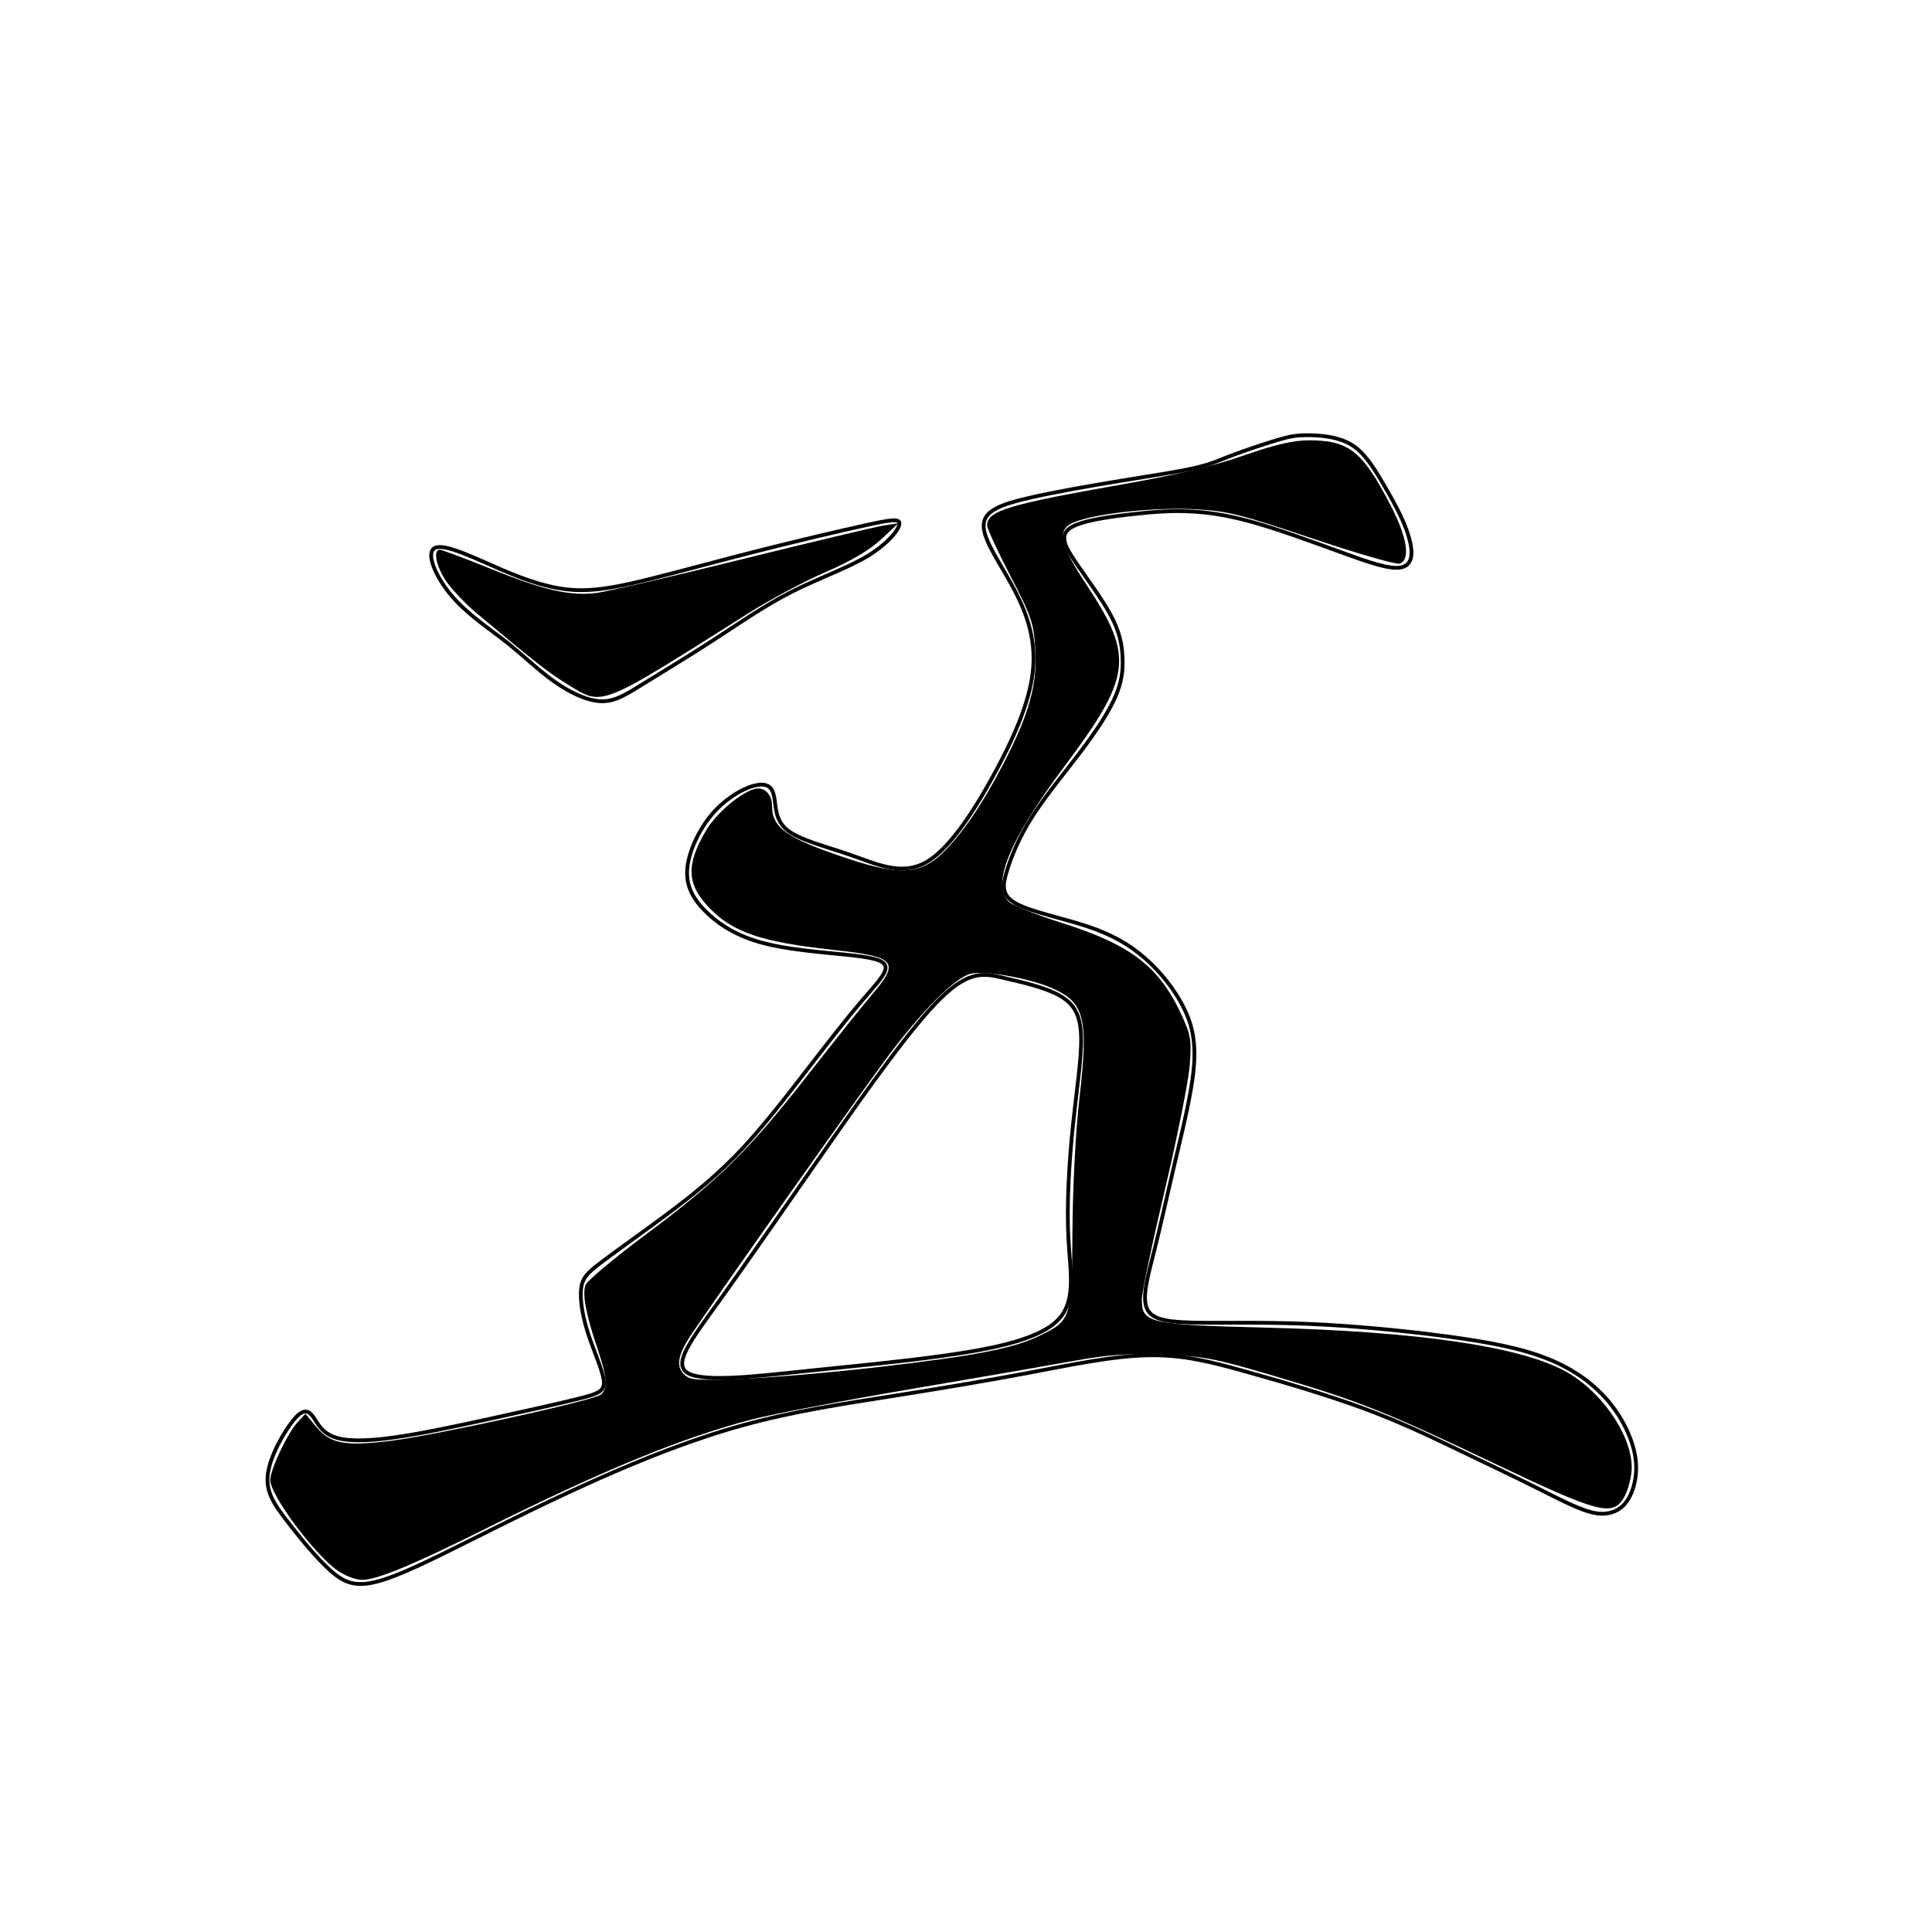
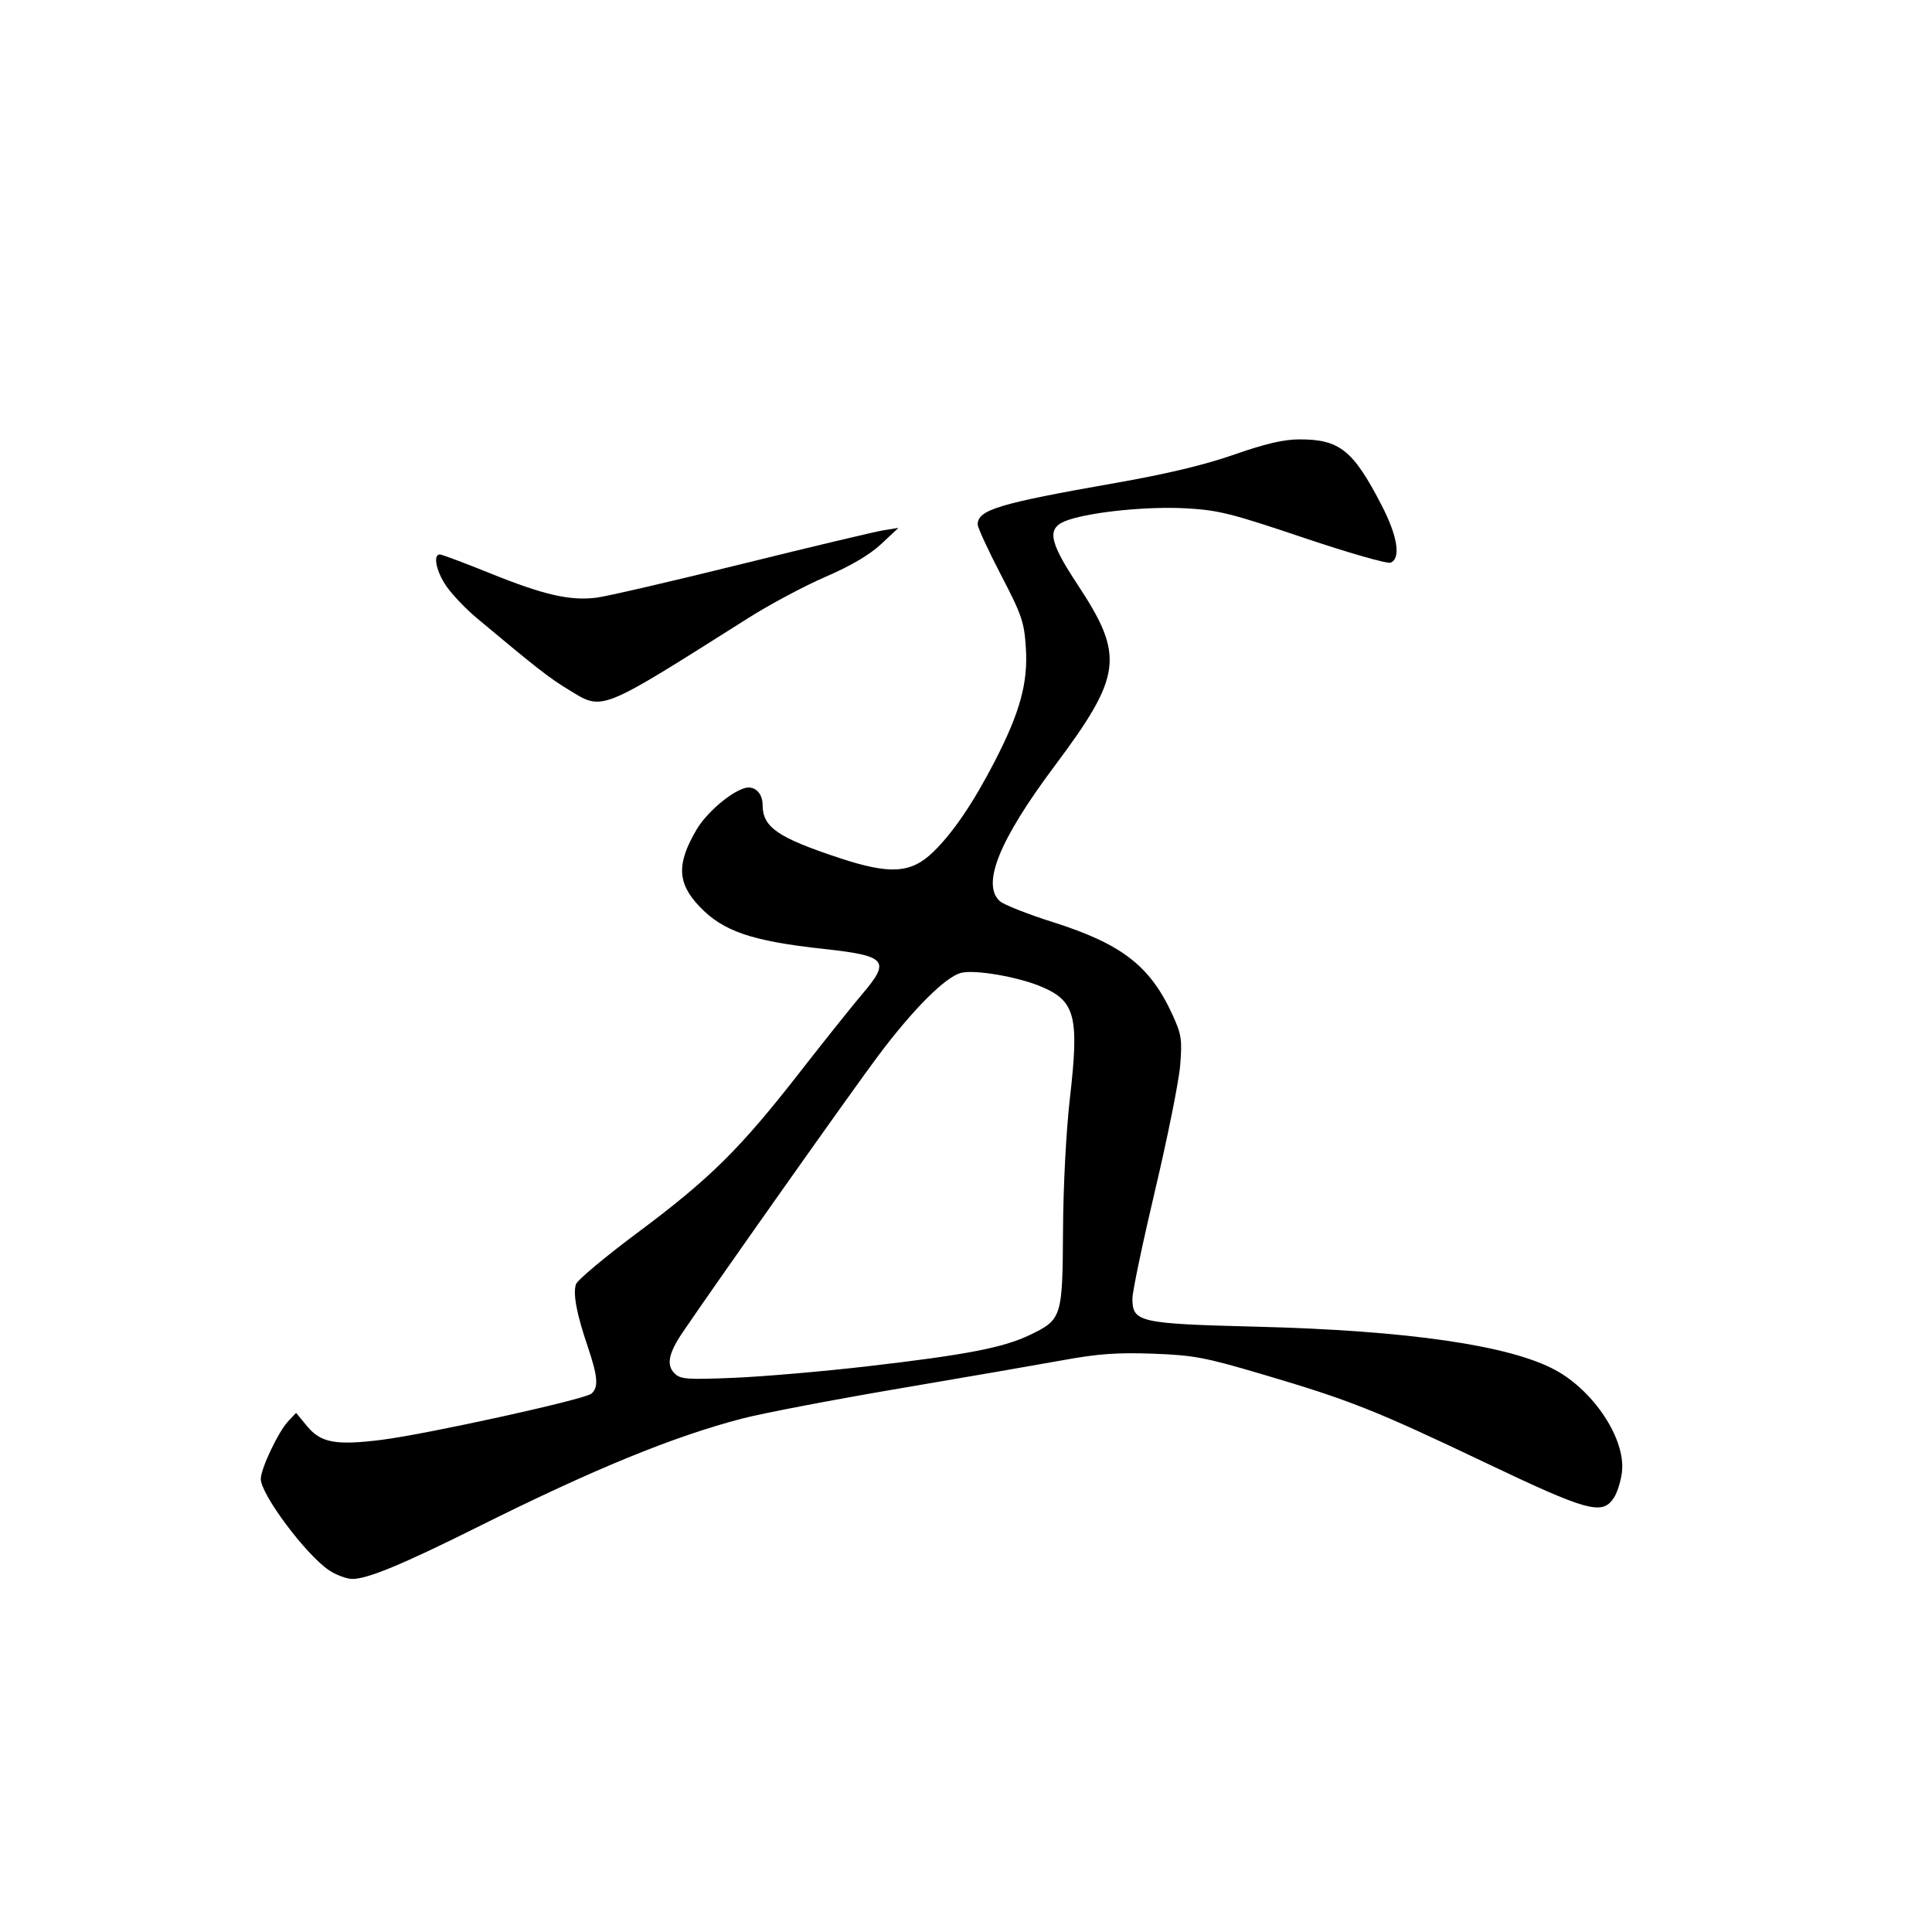
<svg xmlns="http://www.w3.org/2000/svg" width="512" height="512" viewBox="0 0 512 512" version="1.1" id="svg35">
  <defs id="defs29">
-   </defs>
+     </defs>
  <g id="layer1" transform="translate(0,-161.5333)" />
-   <path style="fill:none;stroke:#000000;stroke-width:1px;stroke-linecap:butt;stroke-linejoin:miter;stroke-opacity:1" d="M 115.333,145.167 C 118,144 126,148 132.95,150.983 139.9,153.967 146.001,156 152.1,156.348 158.199,156.695 164.668,155.333 172.667,153.333 180.666,151.333 190.335,148.666 200.639,146.046 210.943,143.425 222.668,140.666 229.501,139.166 236.334,137.667 238.668,137.333 238.335,138.999 238.002,140.664 235.001,144.332 229.667,147.5 224.332,150.667 216.668,153.333 209.501,157 202.333,160.667 195.668,165.333 189.001,169.666 182.333,174 175.668,177.999 170.834,180.999 166.001,184 163.001,185.999 159.167,185.833 155.332,185.666 150.667,183.334 146.5,180.333 142.333,177.333 138.667,173.667 134,170 129.334,166.333 123.667,162.667 119.5,157.666 115.333,152.666 112.666,146.333 115.333,145.167 Z" id="path48" />
-   <path style="fill:none;stroke:#000000;stroke-width:1px;stroke-linecap:butt;stroke-linejoin:miter;stroke-opacity:1" d="M 260.667,139.333 C 260.668,135.333 265.335,133.666 272.5,132 279.665,130.334 289.334,128.666 297.639,127.312 305.944,125.958 312.334,125 316.668,124 321.001,123 323.001,121.999 326.5,120.667 329.998,119.334 335.001,117.666 338.334,116.666 341.667,115.667 343.334,115.333 346.488,115.332 349.641,115.331 354.334,115.667 357.833,117.666 361.333,119.666 363.666,123.333 366.333,127.833 369,132.333 372,137.666 373.317,142.164 374.634,146.663 374.333,149.666 371.385,150.351 368.437,151.036 362.667,149 355.333,146.333 348,143.667 339.001,140.334 331.834,138.333 324.667,136.333 319.334,135.667 314.501,135.5 309.667,135.333 305.334,135.667 299.5,136.333 293.666,137 286.334,138 283.501,140 280.667,142 282.333,145 285.167,149.167 288,153.334 292,158.667 294.333,163 296.667,167.333 297.333,170.666 297.483,174.165 297.634,177.663 297.333,180.666 295.5,184.833 293.666,189 290.334,193.999 286.167,199.5 282,205 277.001,210.999 273.501,216.499 270,222 268,226.999 266.834,230.833 265.667,234.666 265.333,237.332 269.336,239.5 273.338,241.668 281.667,243.333 288.167,245.5 294.667,247.667 299.334,250.334 303.5,254 307.666,257.666 311.333,262.333 313.667,267 316,271.666 317,276.333 316.333,283.333 315.667,290.334 313.334,299.665 311.334,308.166 309.333,316.666 307.667,324.332 306,330.999 304.333,337.666 302.667,343.332 303.834,346.5 305.002,349.667 309.001,350.333 316.333,350.5 323.666,350.667 334.334,350.333 346.5,350.833 358.666,351.333 372.334,352.667 383.501,354.167 394.667,355.667 403.334,357.333 410.334,360.167 417.333,363 422.667,367 426.5,371.666 430.333,376.333 432.666,381.666 433.382,386.137 434.098,390.607 433,394.999 431.3,397.599 429.6,400.2 426.668,401.666 422.833,400.999 418.998,400.332 414,397.667 407.732,394.531 401.463,391.395 393.667,387.667 386,384 378.333,380.333 370.667,376.667 361.167,373.167 351.667,369.667 340.334,366.334 330.637,363.615 320.94,360.897 313.667,359 304.334,359.167 295,359.333 284.001,361.666 272.501,363.833 261,366 249.001,368 236.334,370 223.667,372 210.334,374 197.001,377.667 183.667,381.333 170.335,386.666 158.067,392.133 145.8,397.6 134.335,403.333 124.267,408.366 114.2,413.4 105.668,417.666 99.834,419.166 94,420.667 91,419.334 87.333,416 83.666,412.666 79.333,407.333 76,403 72.667,398.667 70.333,395.333 71,390.5 71.667,385.666 75.334,379.332 77.795,376.323 80.255,373.314 81.667,373.667 82.909,375.367 84.15,377.066 85,379.333 88.168,380.666 91.335,382 96.668,382 104,381 111.333,380 120.668,378 129.834,376 139,374 148.001,372 153.334,370.666 158.668,369.333 160.335,368.666 160.001,365.835 159.668,363.003 157.333,358 155.833,353.333 154.333,348.666 153.667,344.332 154,341.499 154.334,338.666 155.668,337.332 159.166,334.667 162.664,332.002 168.334,327.999 174.667,323.333 181,318.667 188.001,313.332 194.629,306.599 201.258,299.865 208.334,290.666 214.001,283.333 219.667,276 224.334,269.999 228.167,265.499 232,261 235.001,257.999 234.668,256.166 234.335,254.334 230.667,253.667 224.167,253 217.666,252.333 208.334,251.667 201.334,249.667 194.333,247.666 189.667,244.333 186.533,241.066 183.4,237.799 181.666,234.333 182.167,229.833 182.667,225.333 185.334,219.665 188.875,215.571 192.416,211.477 197.335,208.666 200.417,208.083 203.5,207.5 204.667,208.667 205.167,211.166 205.667,213.666 205.333,217.332 208.668,220 212.003,222.667 219.001,224.333 225.667,226.667 232.333,229 238.667,232 244.924,228.783 251.181,225.566 257.667,215.666 263,205.999 268.333,196.333 272.667,186.665 273.667,178.333 274.667,170 272.333,162.999 268.833,156.333 265.334,149.667 260.667,143.333 260.667,139.333 Z" id="path52" />
-   <path style="fill:none;stroke:#000000;stroke-width:1px;stroke-linecap:butt;stroke-linejoin:miter;stroke-opacity:1" d="M 249.334,264.5 C 241.667,271.999 230.334,287.999 219.5,303.499 208.667,319 198.334,333.999 190.667,344.666 183,355.333 178.001,361.666 182.502,363.999 187.004,366.333 201.001,364.667 213.667,363.333 226.334,362 237.668,361 249.667,359.333 261.667,357.667 274.334,355.333 279.834,350.333 285.333,345.333 283.667,337.666 283.157,328.499 282.647,319.332 283.333,307.999 284.333,298.333 285.333,288.666 286.667,280.332 286.5,274.666 286.333,269 284.666,266 280.763,263.818 276.86,261.636 271.001,260.334 266,259.167 261,258 257.001,257 249.334,264.5 Z" id="path56" />
-   <path d="M 150.543,181.448 C 145.517,178.388 141.969,175.614 126.26,162.469 123.598,160.242 120.11,156.612 118.51,154.403 115.684,150.502 114.61,145.686 116.565,145.686 117.095,145.686 123.091,147.932 129.888,150.678 144.139,156.435 151.072,158.022 158.1,157.137 160.85,156.791 178.175,152.776 196.6,148.215 215.025,143.654 231.9,139.636 234.1,139.286 L 238.1,138.649 233.503,142.941 C 230.447,145.795 225.522,148.695 218.806,151.597 213.251,153.997 204.07,158.89 198.403,162.471 158.325,187.799 159.928,187.164 150.543,181.448 Z" id="path60" />
-   <path d="M 89.582,416.305 C 83.413,412.086 71.601,396.231 71.614,392.186 71.622,389.461 76.249,379.702 78.848,376.928 L 80.963,374.67 83.823,378.141 C 87.512,382.615 91.421,383.344 103.6,381.827 115.526,380.342 157.344,371.143 159.21,369.594 161.171,367.967 160.948,365.063 158.252,357.111 155.31,348.435 154.312,343.169 155.125,340.607 155.473,339.511 162.809,333.362 171.429,326.941 190.555,312.693 198.583,304.765 214.274,284.638 220.94,276.086 228.466,266.663 230.997,263.697 238.57,254.826 237.496,253.547 220.962,251.746 201.731,249.651 194.177,247.086 187.911,240.525 181.973,234.307 181.759,229.209 187.055,220.172 189.658,215.731 195.8,210.392 199.749,209.138 202.374,208.305 204.6,210.346 204.6,213.586 204.6,219.469 208.598,222.225 224.992,227.642 238.364,232.06 243.918,231.714 249.737,226.1 254.999,221.024 260.42,213.054 266.106,202.034 272.803,189.056 274.96,181.196 274.365,171.933 273.925,165.064 273.314,163.277 267.74,152.56 264.363,146.066 261.6,140.074 261.6,139.243 261.6,135.355 267.148,133.683 298.122,128.24 311.735,125.848 321.764,123.449 329.6,120.712 337.887,117.817 342.716,116.693 346.882,116.69 357.516,116.682 361.087,119.544 368.633,134.127 372.897,142.367 373.814,148.283 370.996,149.364 370.114,149.703 359.72,146.719 347.898,142.733 328.763,136.282 325.344,135.428 316.752,134.957 306.873,134.414 292.38,135.83 285.791,137.981 279.752,139.952 280.187,143.221 288.079,155.192 300.572,174.141 299.917,179.255 281.91,203.341 267.303,222.879 262.557,234.622 267.472,239.07 268.501,240.001 274.78,242.486 281.425,244.59 299.779,250.404 307.285,256.202 313.21,269.146 315.611,274.389 315.814,275.72 315.259,282.576 314.92,286.761 311.933,301.641 308.621,315.643 305.31,329.644 302.6,342.572 302.6,344.37 302.6,350.65 304.362,351.049 335.521,351.836 375.578,352.848 402.659,356.783 414.713,363.344 424.984,368.934 433.314,381.656 432.343,390.271 432.071,392.683 431.108,395.788 430.201,397.171 427.118,401.877 423.346,400.845 396.007,387.819 366.878,373.942 360.314,371.338 337.275,364.522 321.827,359.952 318.893,359.396 308.1,358.995 298.754,358.648 293.557,359.012 284.6,360.642 278.275,361.793 258.7,365.18 241.1,368.168 223.5,371.157 204.668,374.756 199.25,376.167 180.824,380.964 159.806,389.584 128.796,405.062 109.365,414.761 99.891,418.686 95.912,418.686 94.346,418.686 91.497,417.614 89.582,416.305 Z M 232.6,362.307 C 258.563,359.297 268.404,357.396 275.387,354.042 283.911,349.947 284.082,349.409 284.212,326.229 284.278,314.515 285.04,299.953 286.046,291.186 288.511,269.714 287.475,265.599 278.647,261.801 272.497,259.156 260.918,257.138 257.216,258.067 253.047,259.114 244.461,267.71 235.124,280.186 228.25,289.371 192.919,339.347 183.489,353.224 179.677,358.833 179.031,361.974 181.238,364.181 182.839,365.782 184.453,365.904 197.06,365.382 204.782,365.062 220.775,363.678 232.6,362.307 Z" id="path62" />
+   <path d="M 150.543,182.698 C 145.517,179.638 141.969,176.864 126.26,163.719 123.598,161.492 120.11,157.862 118.51,155.653 115.684,151.752 114.61,146.936 116.565,146.936 117.095,146.936 123.091,149.182 129.888,151.928 144.139,157.685 151.072,159.272 158.1,158.387 160.85,158.041 178.175,154.026 196.6,149.465 215.025,144.904 231.9,140.886 234.1,140.536 L 238.1,139.899 233.503,144.191 C 230.447,147.045 225.522,149.945 218.806,152.847 213.251,155.247 204.07,160.14 198.403,163.721 158.325,189.049 159.928,188.414 150.543,182.698 Z" id="path60" />
+   <path d="M 87.082,416.055 C 80.913,411.836 69.101,395.981 69.114,391.936 69.122,389.211 73.749,379.452 76.348,376.678 L 78.463,374.42 81.323,377.891 C 85.012,382.365 88.921,383.094 101.1,381.577 113.026,380.092 154.844,370.893 156.71,369.344 158.671,367.717 158.448,364.813 155.752,356.861 152.81,348.185 151.812,342.919 152.625,340.357 152.973,339.261 160.309,333.112 168.929,326.691 188.055,312.443 196.083,304.515 211.774,284.388 218.44,275.836 225.966,266.413 228.497,263.447 236.07,254.576 234.996,253.297 218.462,251.496 199.231,249.401 191.677,246.836 185.411,240.275 179.473,234.057 179.259,228.959 184.555,219.922 187.158,215.481 193.3,210.142 197.249,208.888 199.874,208.055 202.1,210.096 202.1,213.336 202.1,219.219 206.098,221.975 222.492,227.392 235.864,231.81 241.418,231.464 247.237,225.85 252.499,220.774 257.92,212.804 263.606,201.784 270.303,188.806 272.46,180.946 271.865,171.683 271.425,164.814 270.814,163.027 265.24,152.31 261.863,145.816 259.1,139.824 259.1,138.993 259.1,135.105 264.648,133.433 295.622,127.99 309.235,125.598 319.264,123.199 327.1,120.462 335.387,117.567 340.216,116.443 344.382,116.44 355.016,116.432 358.587,119.294 366.133,133.877 370.397,142.117 371.314,148.033 368.496,149.114 367.614,149.453 357.22,146.469 345.398,142.483 326.263,136.032 322.844,135.178 314.252,134.707 304.373,134.164 289.88,135.58 283.291,137.731 277.252,139.702 277.687,142.971 285.579,154.942 298.072,173.891 297.417,179.005 279.41,203.091 264.803,222.629 260.057,234.372 264.972,238.82 266.001,239.751 272.28,242.236 278.925,244.34 297.279,250.154 304.785,255.952 310.71,268.896 313.111,274.139 313.314,275.47 312.759,282.326 312.42,286.511 309.433,301.391 306.121,315.393 302.81,329.394 300.1,342.322 300.1,344.12 300.1,350.4 301.862,350.799 333.021,351.586 373.078,352.598 400.159,356.533 412.213,363.094 422.484,368.684 430.814,381.406 429.843,390.021 429.571,392.433 428.608,395.538 427.701,396.921 424.618,401.627 420.846,400.595 393.507,387.569 364.378,373.692 357.814,371.088 334.775,364.272 319.327,359.702 316.393,359.146 305.6,358.745 296.254,358.398 291.057,358.762 282.1,360.392 275.775,361.543 256.2,364.93 238.6,367.918 221,370.907 202.168,374.506 196.75,375.917 178.324,380.714 157.306,389.334 126.296,404.812 106.865,414.511 97.391,418.436 93.412,418.436 91.846,418.436 88.997,417.364 87.082,416.055 Z M 230.1,362.057 C 256.063,359.047 265.904,357.146 272.887,353.792 281.411,349.697 281.582,349.159 281.712,325.979 281.778,314.265 282.54,299.703 283.546,290.936 286.011,269.464 284.975,265.349 276.147,261.551 269.997,258.906 258.418,256.888 254.716,257.817 250.547,258.864 241.961,267.46 232.624,279.936 225.75,289.121 190.419,339.097 180.989,352.974 177.177,358.583 176.531,361.724 178.738,363.931 180.339,365.532 181.953,365.654 194.56,365.132 202.282,364.812 218.275,363.428 230.1,362.057 Z" id="path62" />
</svg>
